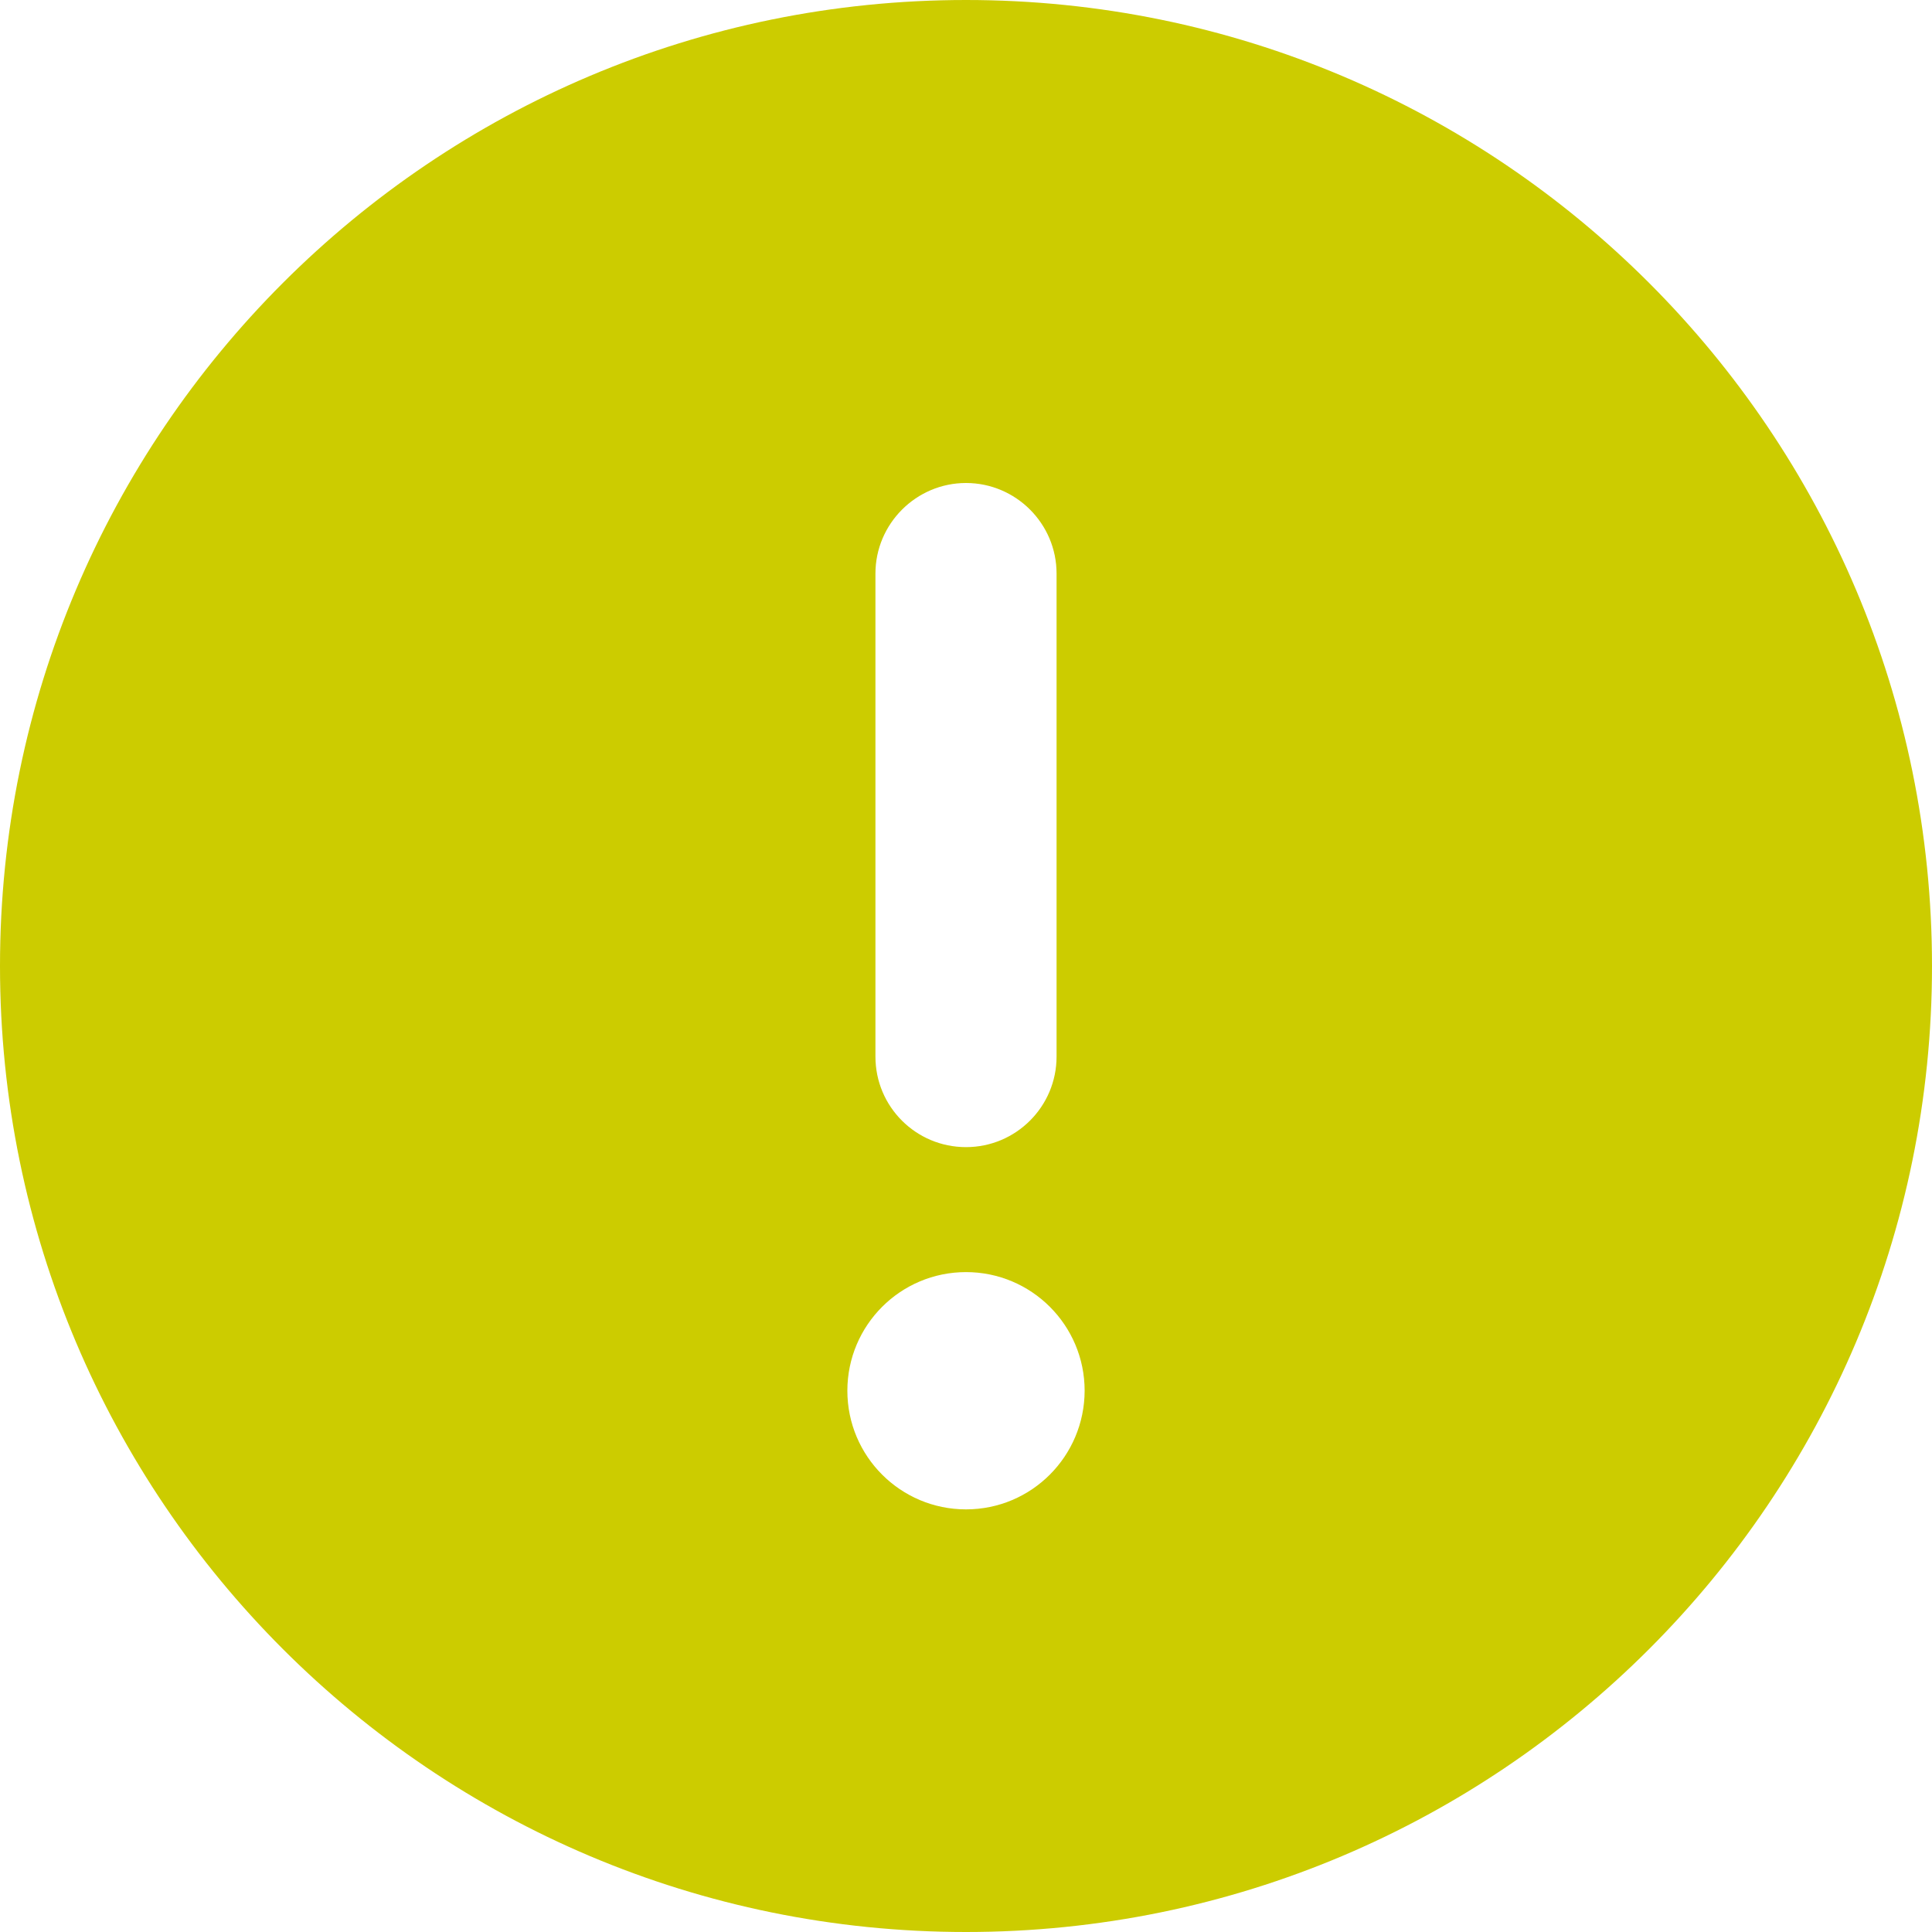
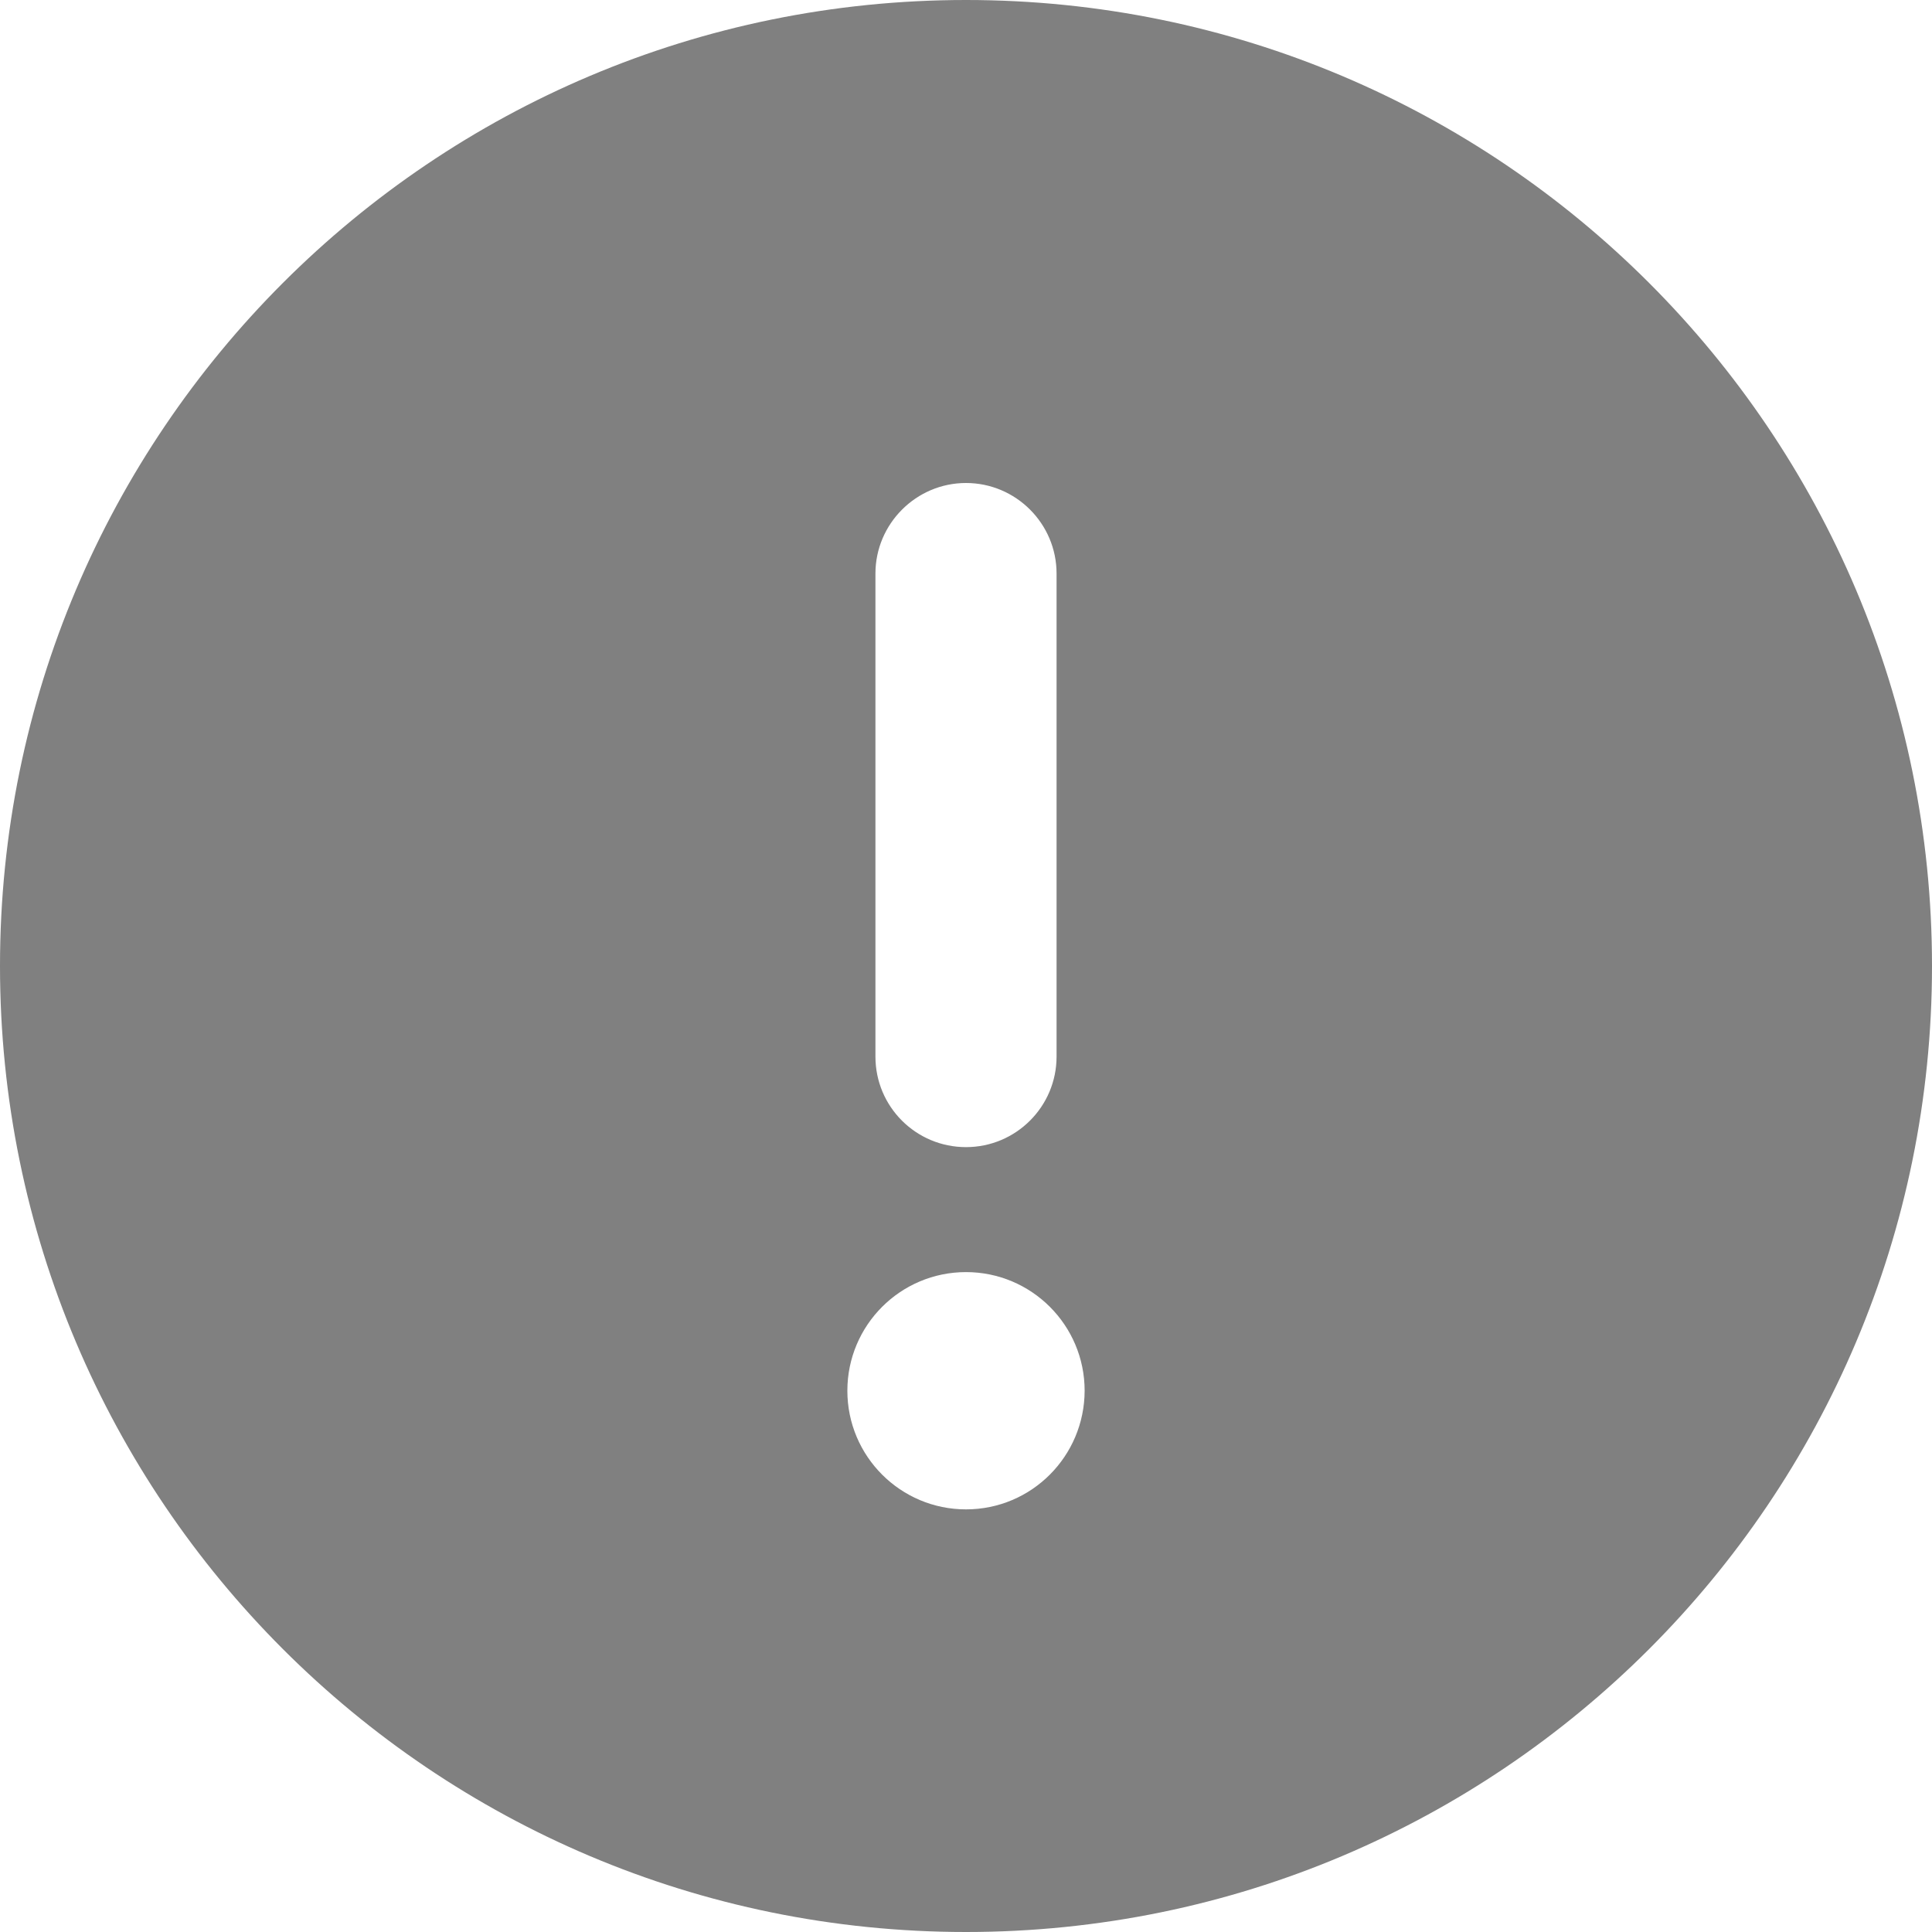
<svg xmlns="http://www.w3.org/2000/svg" viewBox="0 0 512 512">
-   <path d="M256 0C114.6 0 0 114.6 0 256s114.6 256 256 256s256-114.6 256-256S397.4 0 256 0zM232 152C232 138.8 242.8 128 256 128s24 10.75 24 24v128c0 13.25-10.75 24-24 24S232 293.3 232 280V152zM256 400c-17.36 0-31.44-14.08-31.44-31.44c0-17.36 14.07-31.44 31.44-31.44s31.44 14.08 31.44 31.44C287.4 385.9 273.4 400 256 400z" fill="#CCCC00" />
+   <path d="M256 0C114.6 0 0 114.6 0 256s114.6 256 256 256s256-114.6 256-256S397.4 0 256 0zM232 152C232 138.8 242.8 128 256 128s24 10.75 24 24v128c0 13.25-10.75 24-24 24S232 293.3 232 280V152zM256 400c-17.36 0-31.44-14.08-31.44-31.44c0-17.36 14.07-31.44 31.44-31.44s31.44 14.08 31.44 31.44C287.4 385.9 273.4 400 256 400z" fill="#808080" />
</svg>
